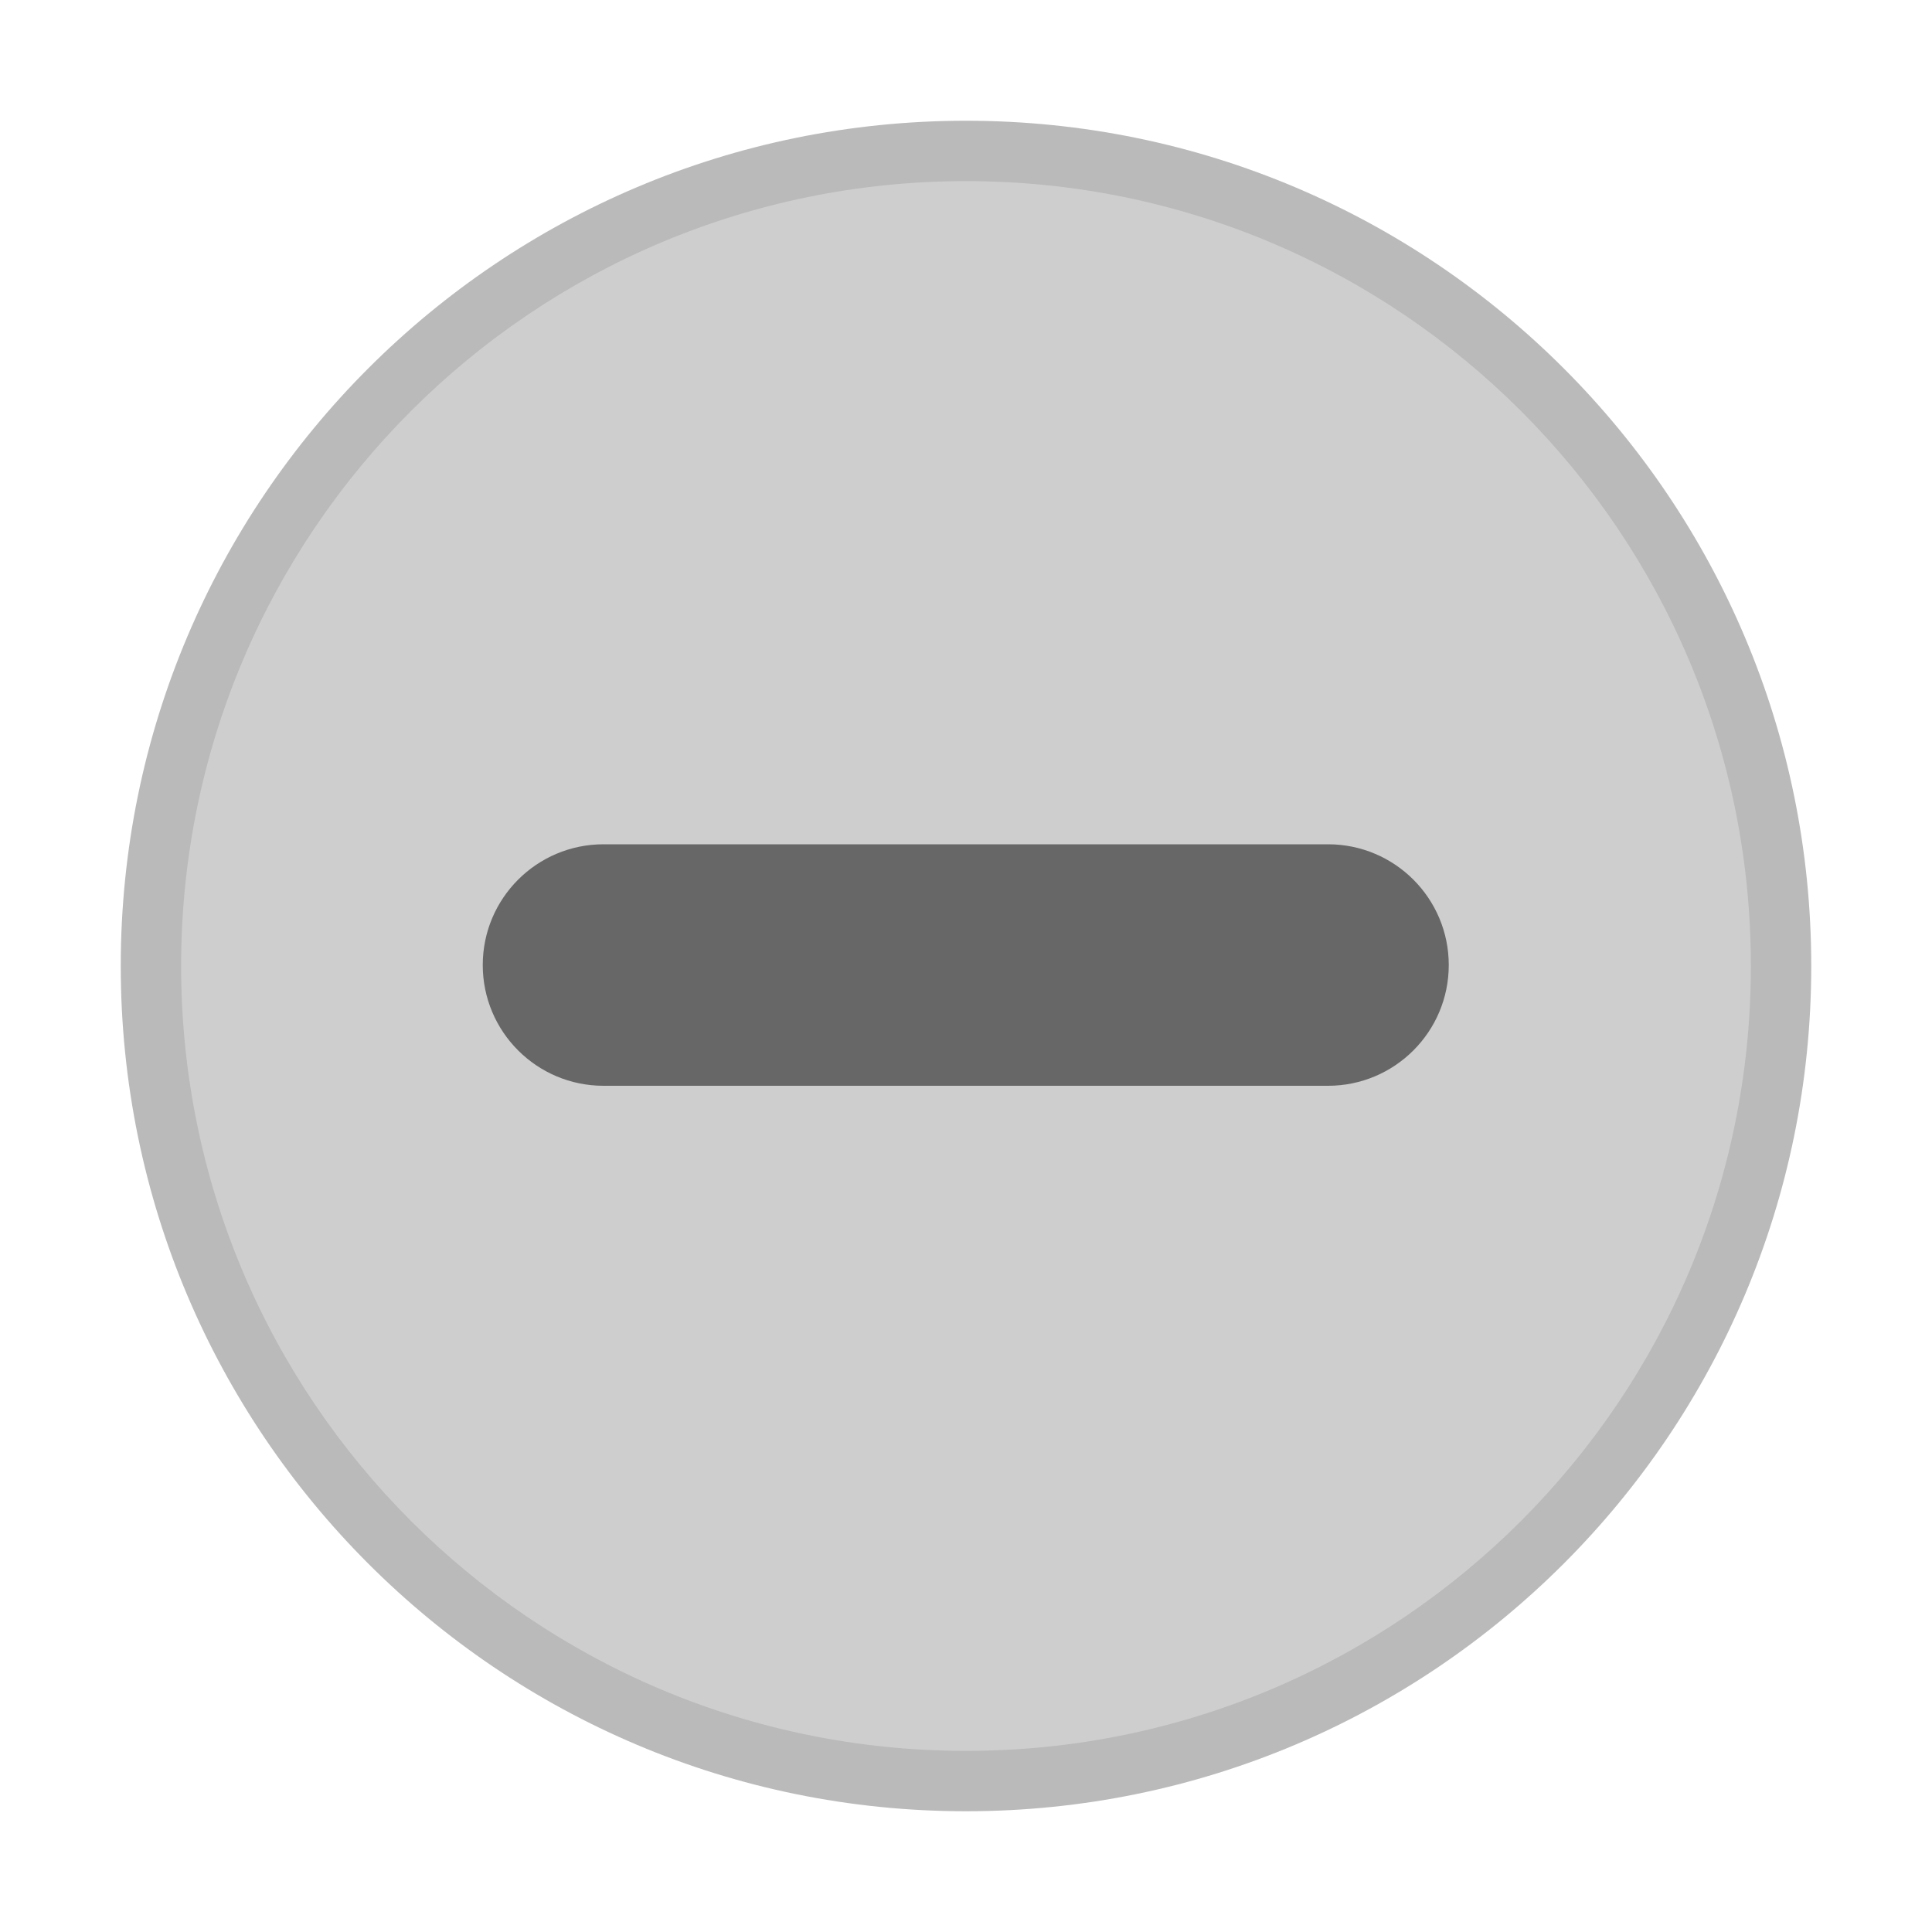
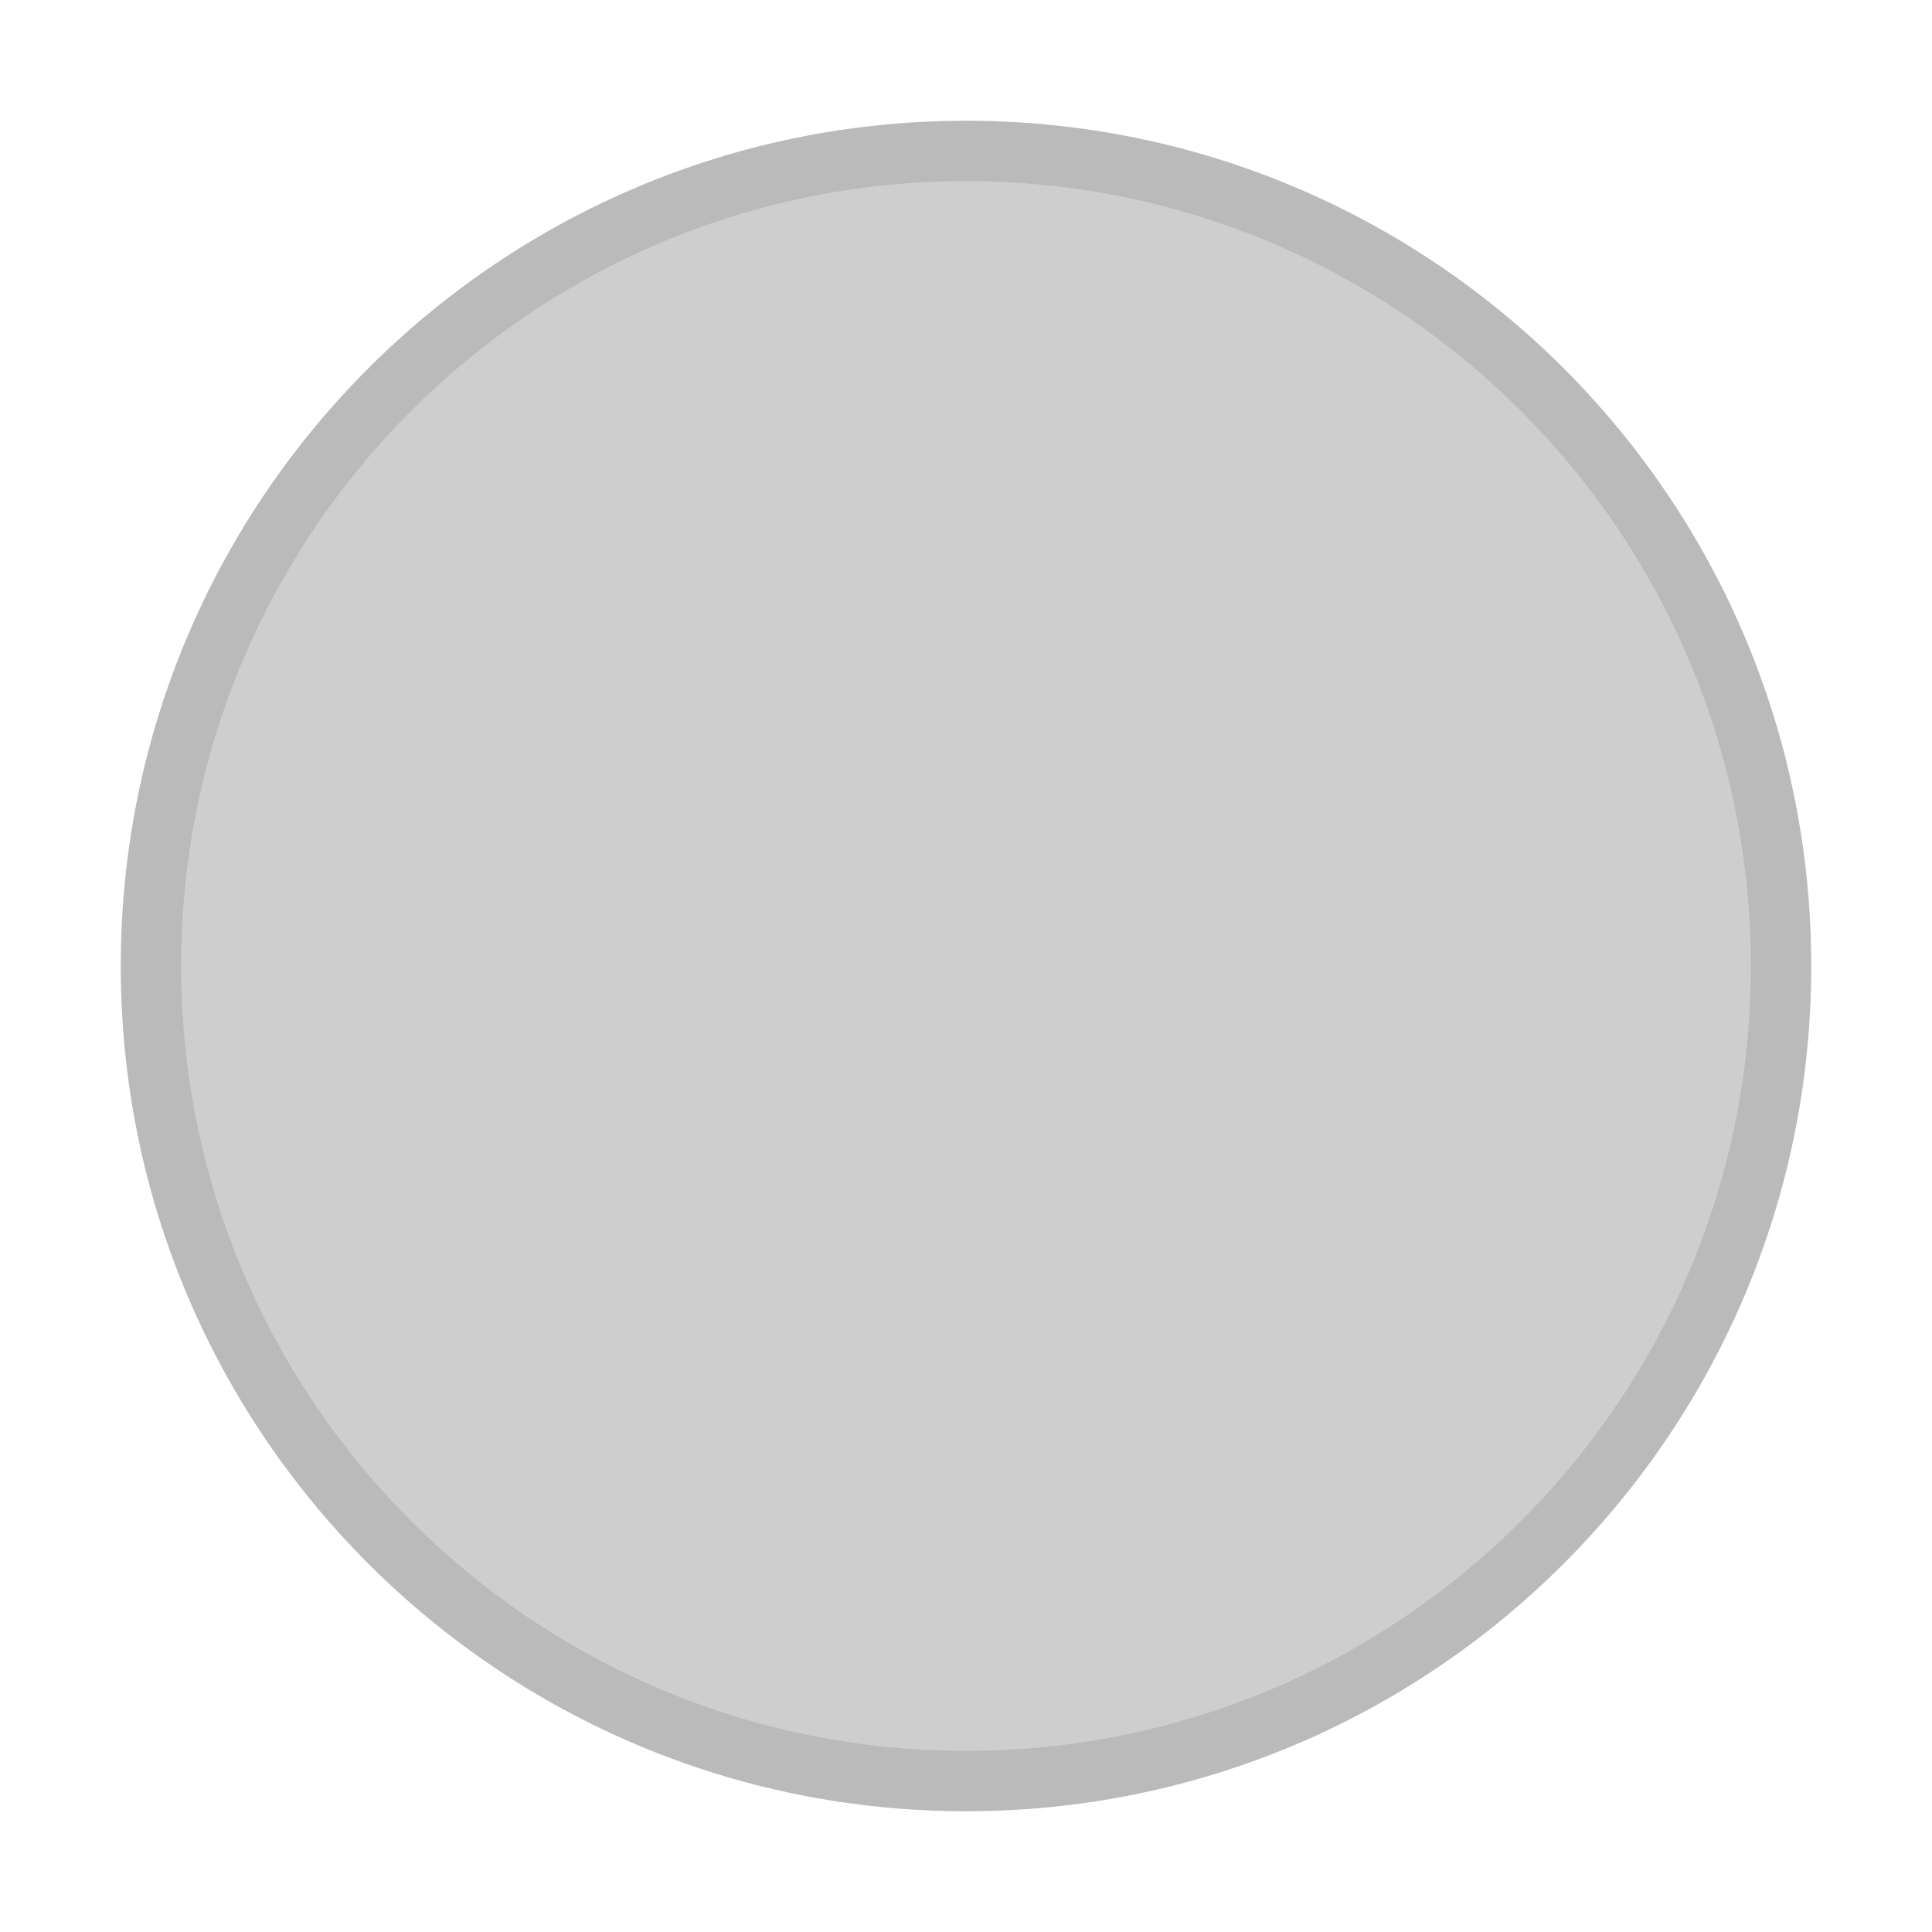
<svg xmlns="http://www.w3.org/2000/svg" width="16" height="16" version="1.1">
  <g id="titlebutton-minimize-backdrop" transform="translate(-253 268.64)">
    <rect x="253" y="-268.64" width="16" height="16" ry="1.6931e-5" opacity="0" stroke-width=".474" style="paint-order:markers stroke fill" />
    <g transform="translate(254,-267.64)" enable-background="new">
      <g transform="translate(-5,-1033.4)" fill-rule="evenodd">
        <path d="m12 1047.4c3.866 0 7-3.134 7-7s-3.134-7-7-7c-3.866 0-7 3.134-7 7s3.134 7 7 7" fill="#bababa" />
        <path d="m12 1046.9c3.59 0 6.5-2.91 6.5-6.5 0-3.59-2.91-6.5-6.5-6.5-3.59 0-6.5 2.91-6.5 6.5 0 3.59 2.91 6.5 6.5 6.5" fill="#cecece" />
      </g>
    </g>
  </g>
-   <rect x="3.998" y="6.992" width="8" height="2" ry="1" opacity=".5" stroke-width="3.78" />
</svg>
